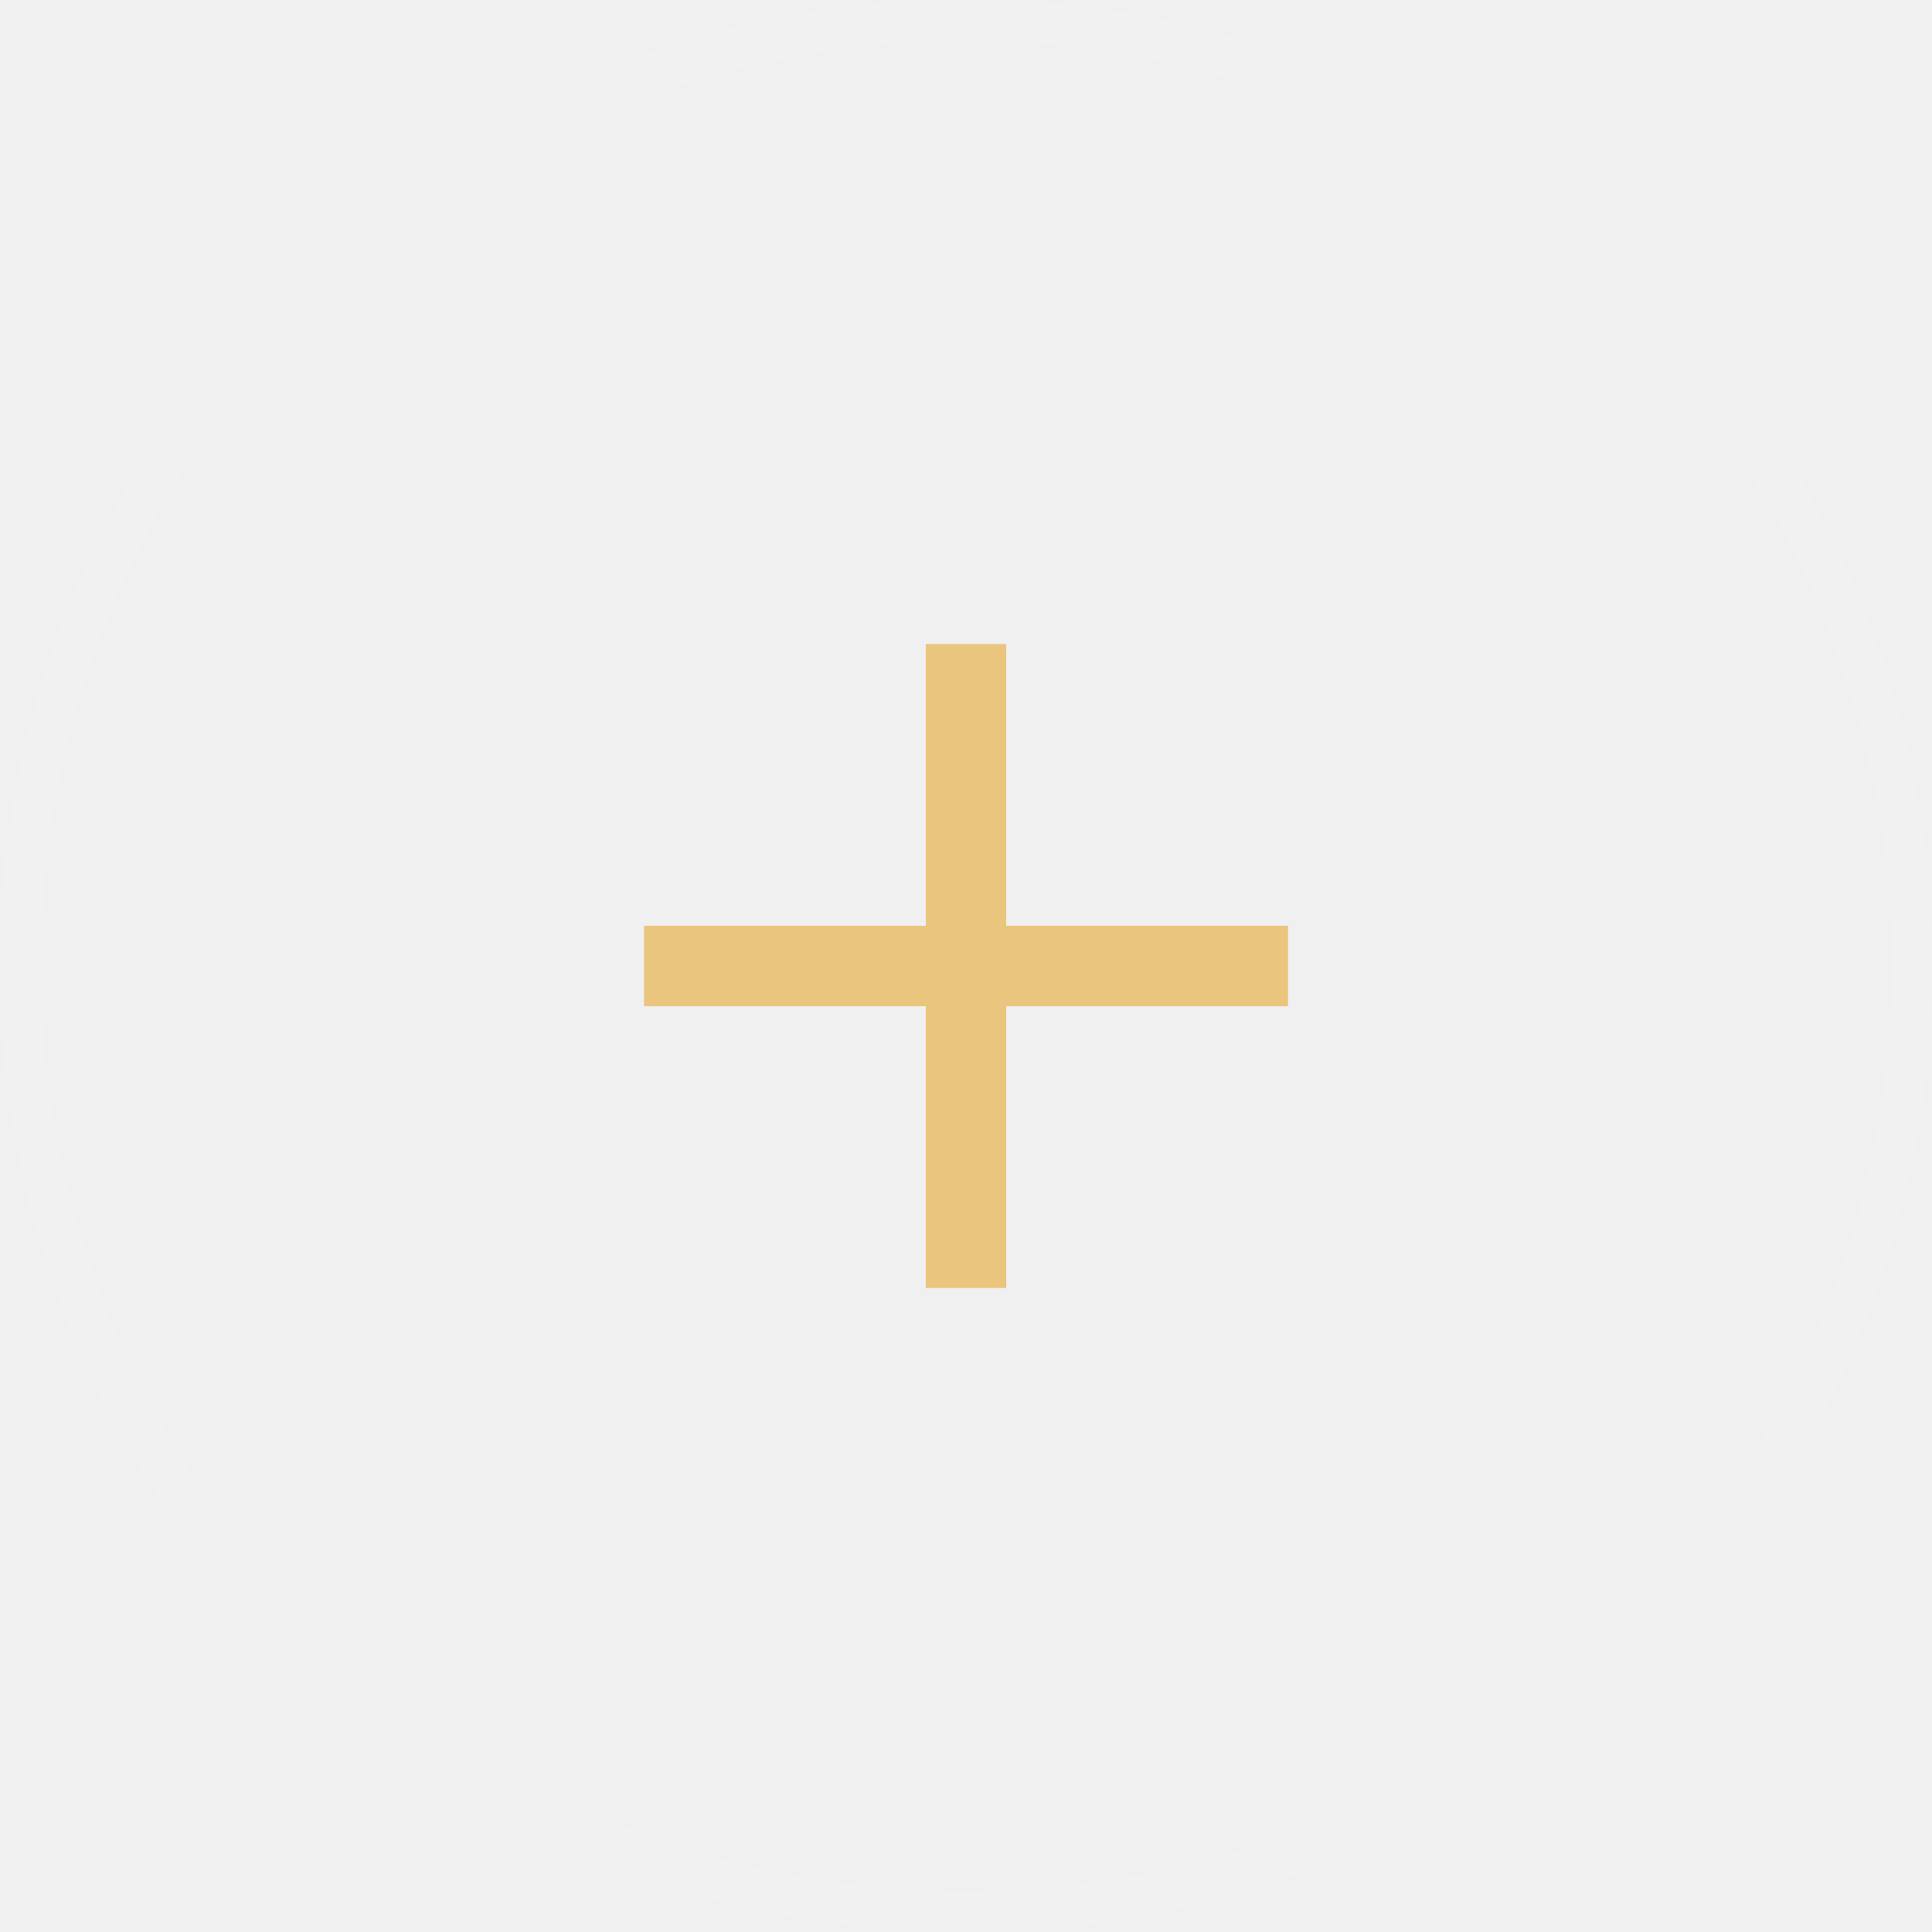
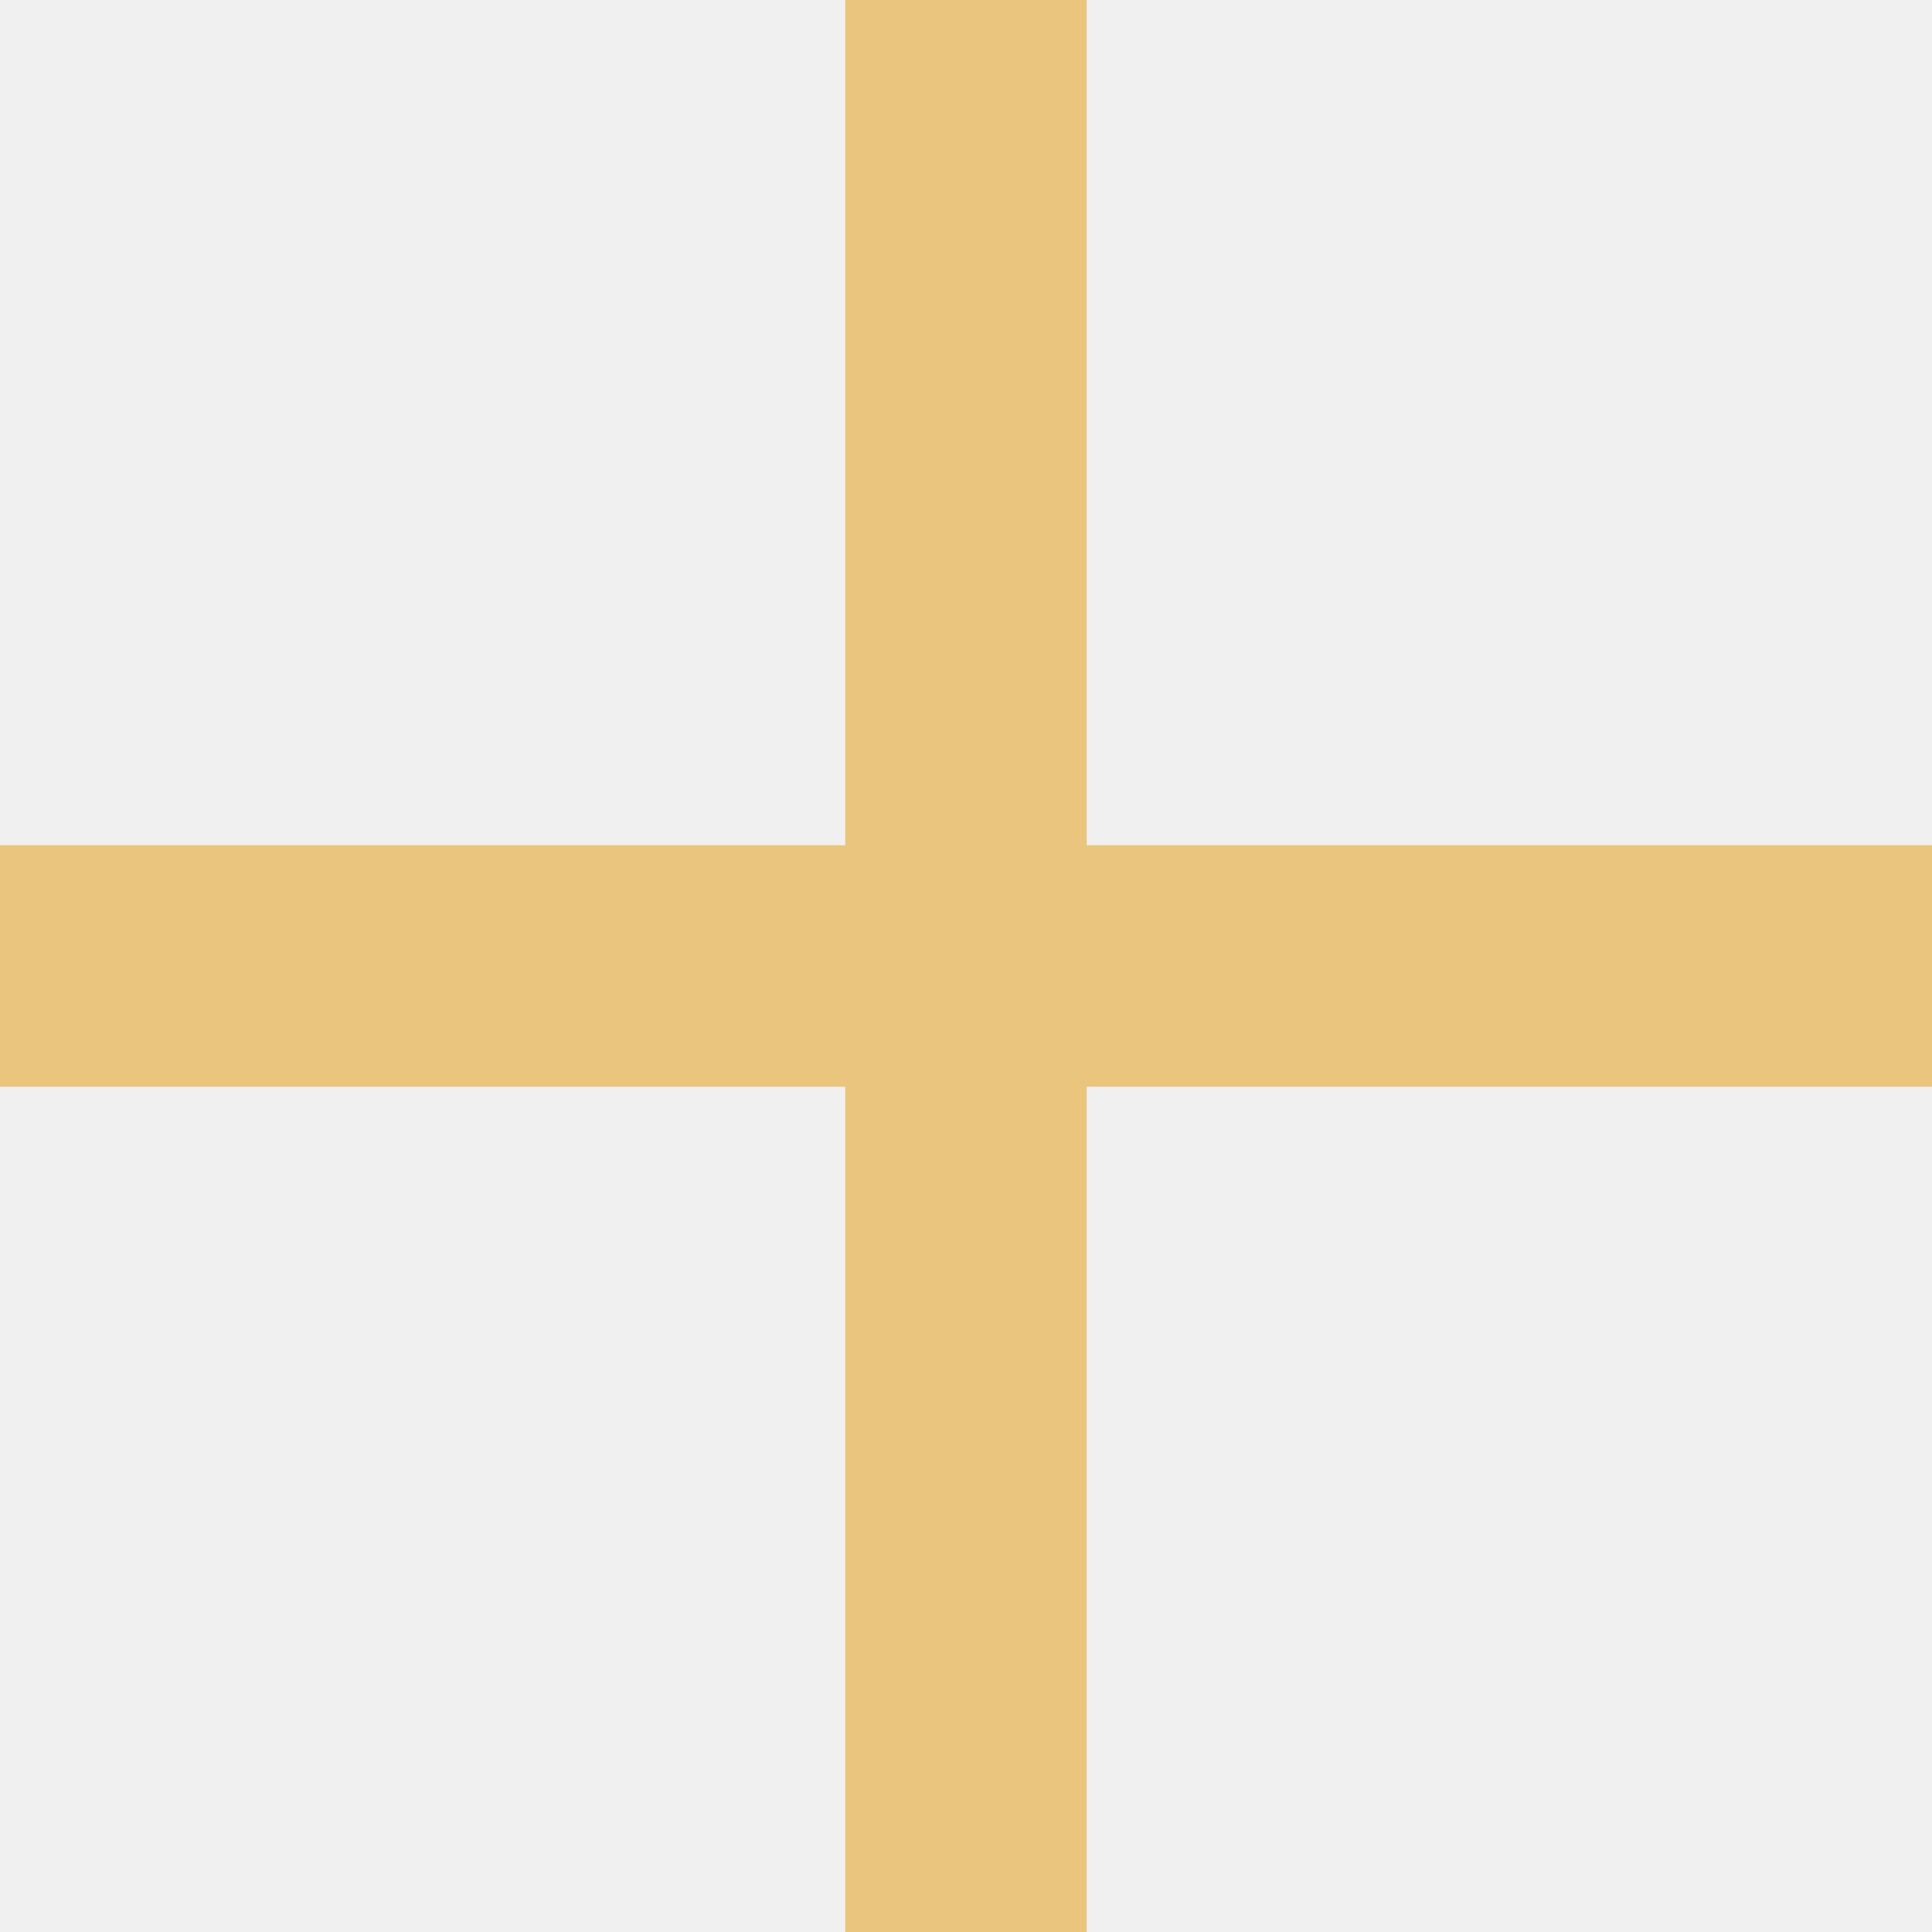
- <svg xmlns="http://www.w3.org/2000/svg" width="48" height="48" viewBox="0 0 48 48" fill="none">
-   <circle cx="24" cy="24" r="23.5" transform="rotate(90 24 24)" stroke="white" stroke-opacity="0.1" />
-   <path fill-rule="evenodd" clip-rule="evenodd" d="M25 16H23V23H16V25H23V32H25V25H32V23H25V16Z" fill="#EAC57E" />
+ <svg xmlns="http://www.w3.org/2000/svg" width="16" height="16" viewBox="0 0 16 16" fill="none">
+   <path fill-rule="evenodd" clip-rule="evenodd" d="M9 0H7V7H0V9H7V16H9V9H16V7H9V0Z" fill="#EAC57E" />
</svg>
